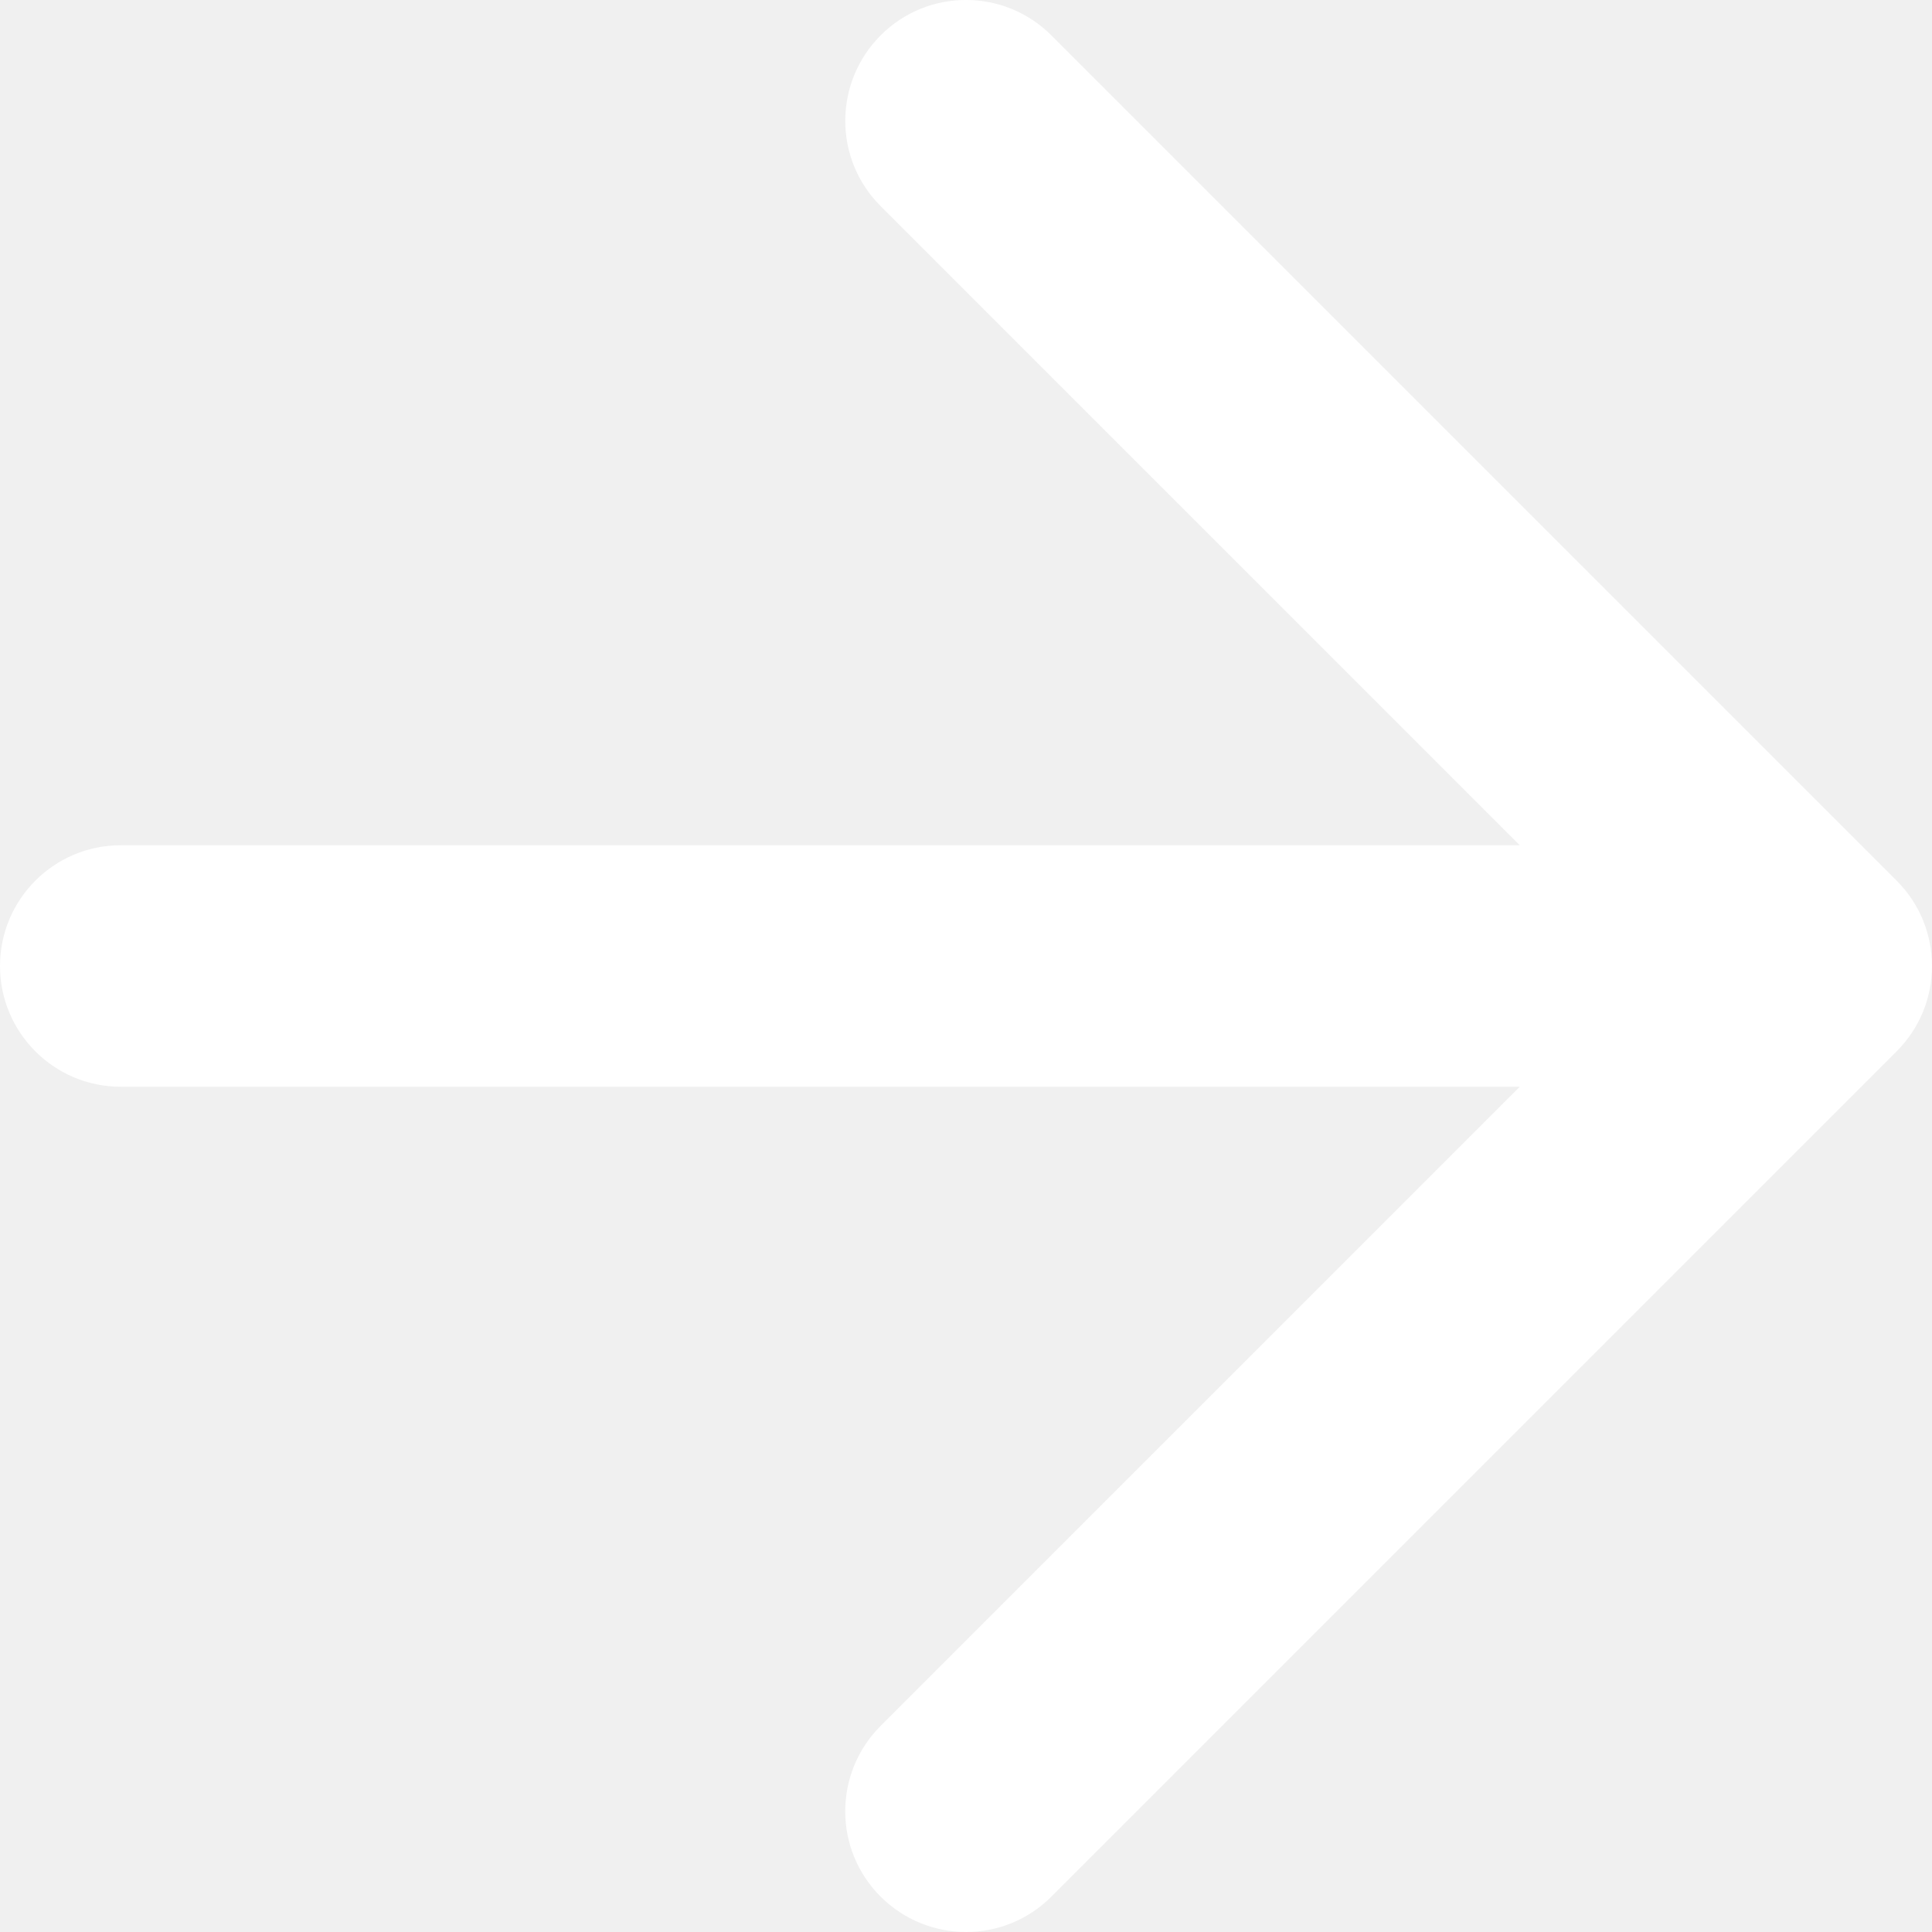
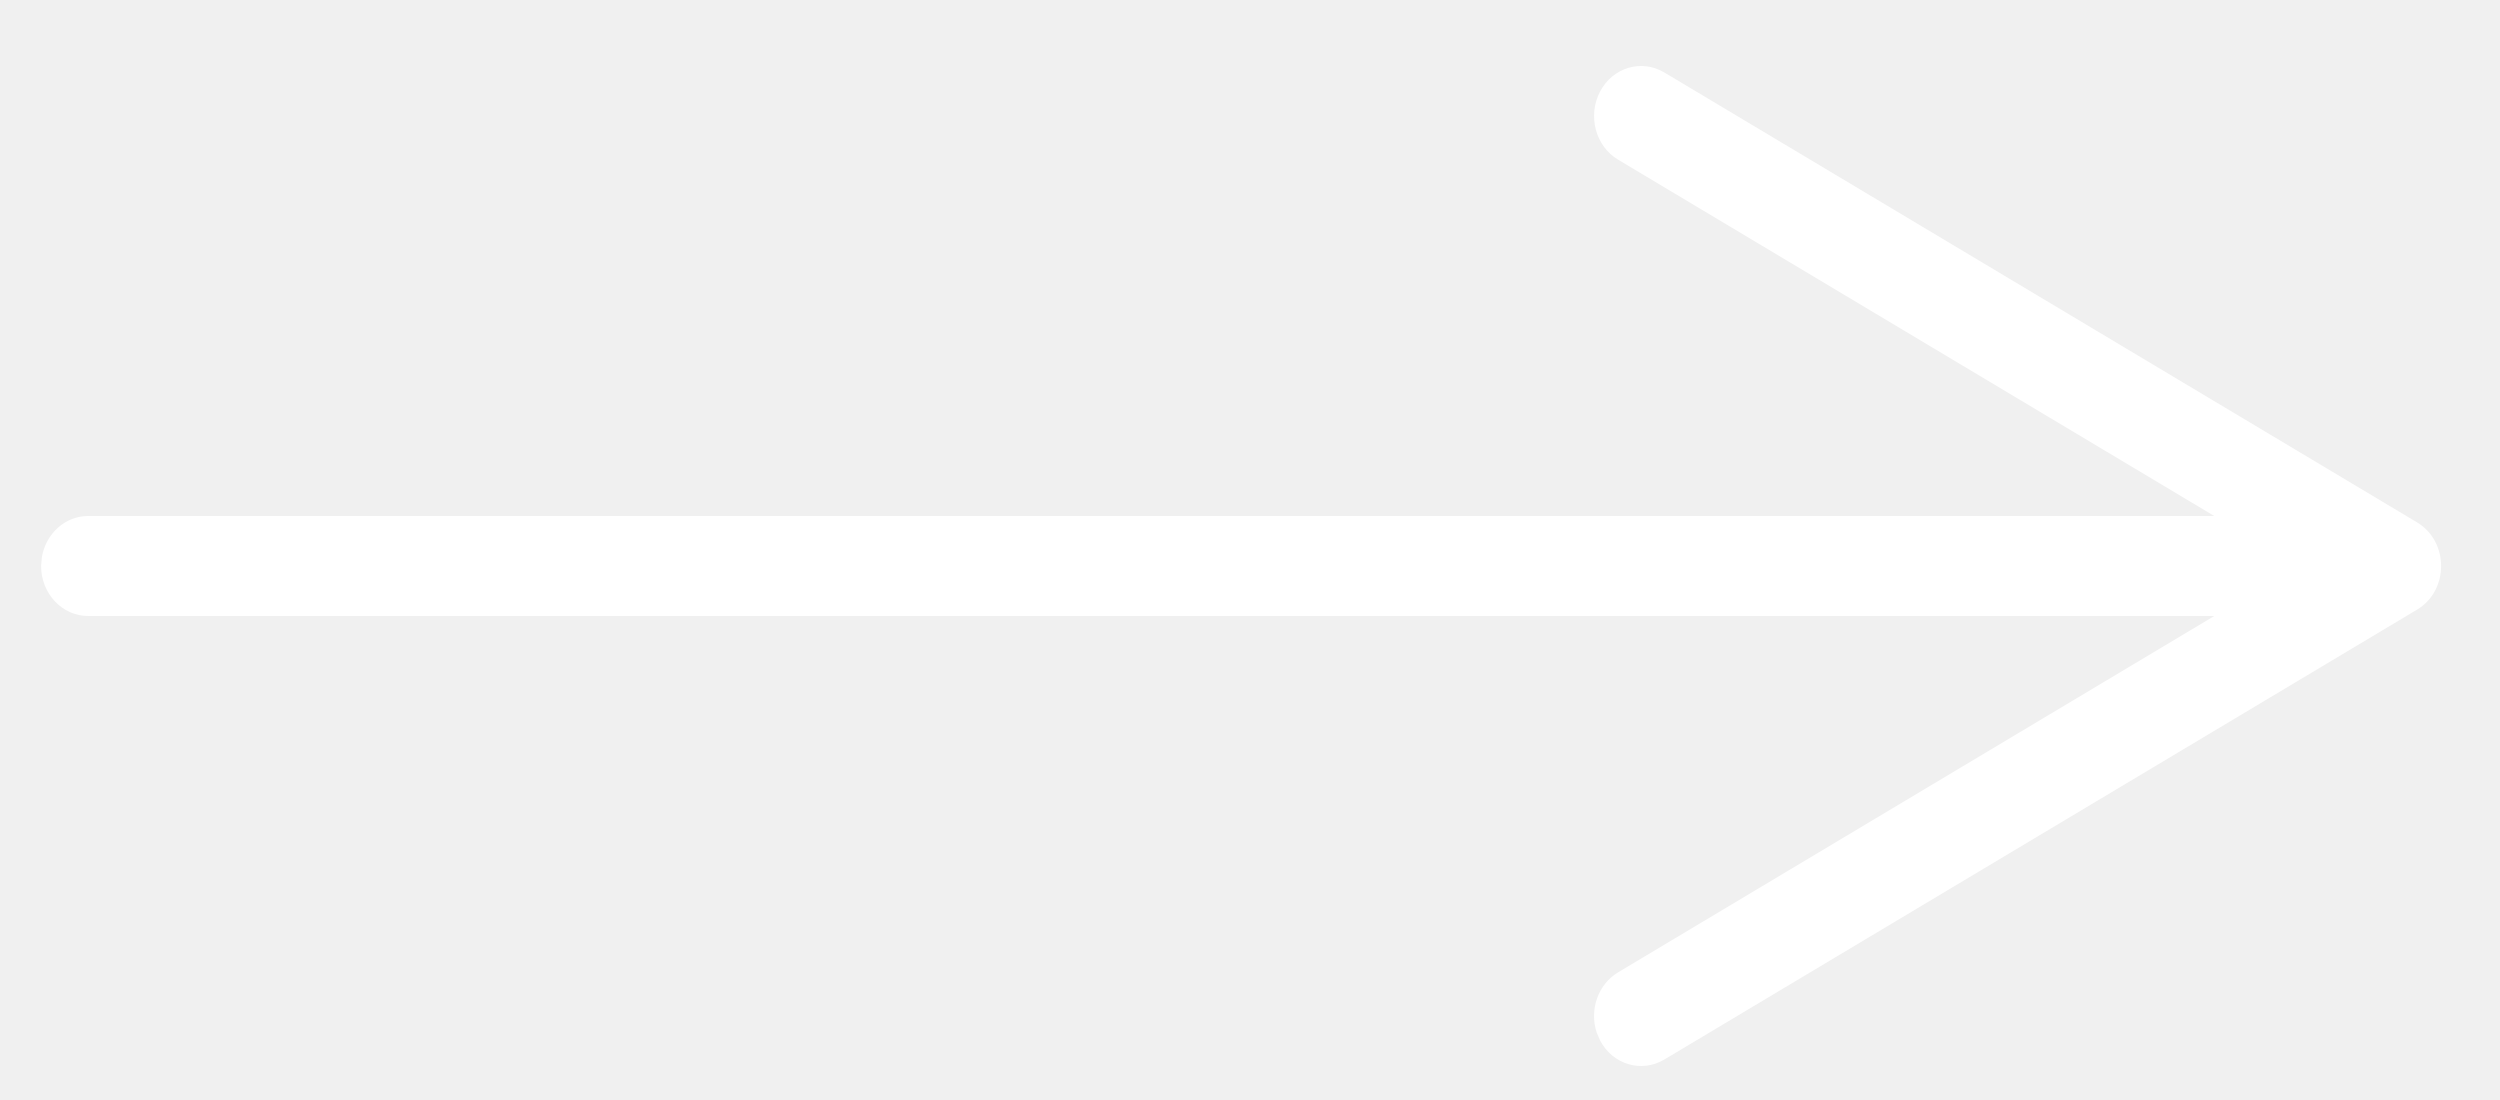
- <svg xmlns="http://www.w3.org/2000/svg" width="16" height="16" viewBox="0 0 16 16">
-   <path fill="#FFF" d="M7.293,1.707 L12.586,7 L1,7 C0.448,7 0,7.448 0,8 C0,8.552 0.448,9 1,9 L12.586,9 L7.293,14.293 C6.902,14.684 6.902,15.317 7.293,15.707 C7.684,16.097 8.317,16.098 8.707,15.707 L15.707,8.707 C15.799,8.615 15.873,8.505 15.924,8.383 C16.025,8.138 16.025,7.862 15.924,7.617 C15.875,7.499 15.803,7.389 15.707,7.293 L8.707,0.293 C8.316,-0.098 7.683,-0.098 7.293,0.293 C6.903,0.684 6.902,1.317 7.293,1.707 Z" />
+ <svg xmlns="http://www.w3.org/2000/svg" width="25" height="11" viewBox="0 0 25 11">
+   <path fill="#FFF" d="M12.411,-6.34 C12.687,-6.34 12.911,-6.129 12.911,-5.869 L12.911,-5.869 L12.911,15.392 L16.475,9.429 C16.596,9.228 16.85,9.142 17.074,9.215 L17.156,9.25 C17.397,9.377 17.482,9.664 17.347,9.891 L17.347,9.891 L12.847,17.42 C12.656,17.74 12.167,17.74 11.975,17.42 L11.975,17.42 L7.475,9.891 C7.34,9.664 7.425,9.377 7.666,9.25 C7.907,9.123 8.212,9.203 8.347,9.429 L8.347,9.429 L11.911,15.392 L11.911,-5.869 C11.911,-6.1 12.088,-6.292 12.321,-6.332 L12.411,-6.34 Z" transform="matrix(0 1 1 0 6.751 -6.751)" />
</svg>
